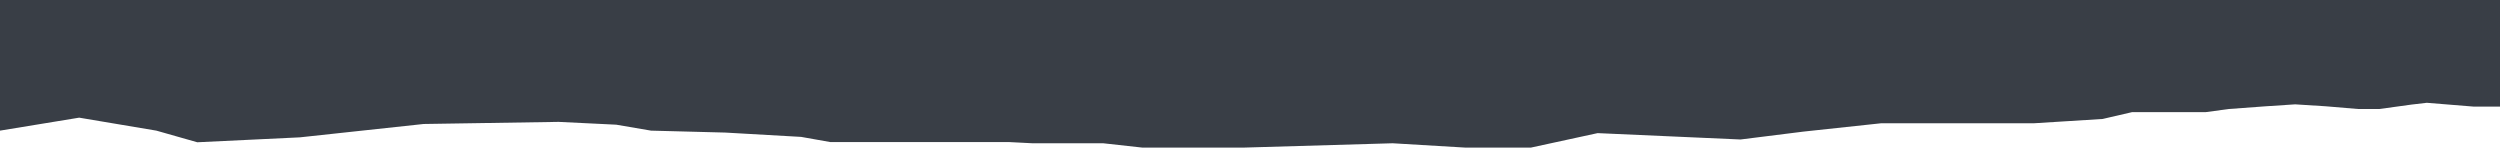
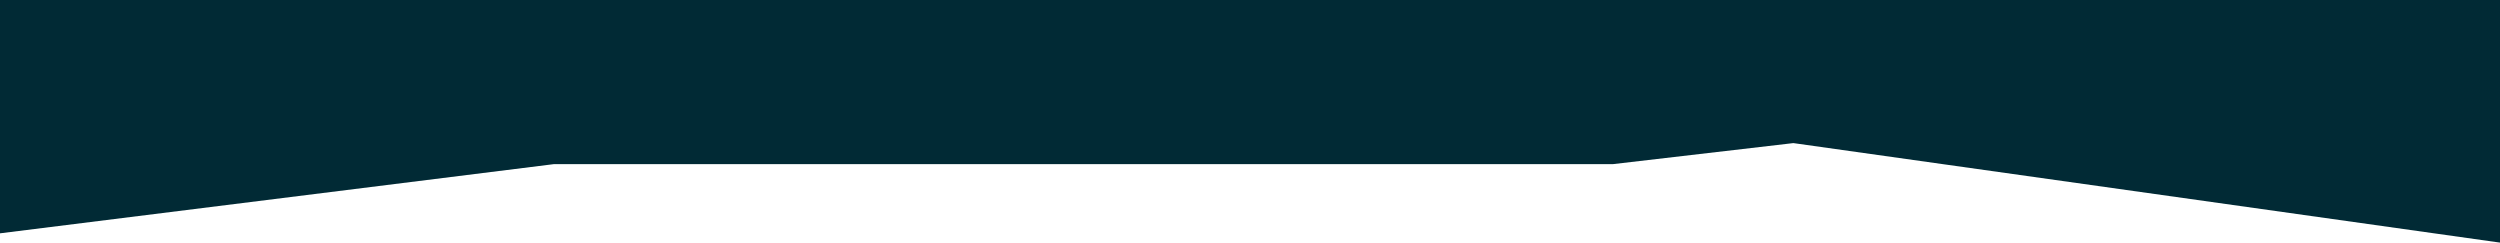
- <svg xmlns="http://www.w3.org/2000/svg" id="Layer_1" data-name="Layer 1" width="1440" height="85" viewBox="0 0 1440 85">
+ <svg xmlns="http://www.w3.org/2000/svg" id="Layer_1" data-name="Layer 1" viewBox="0 0 941.84 91.4">
  <defs>
-     <style>.cls-1{fill:#393e46;}</style>
+     <style>
+       .cls-1 {
+         fill: #012a35;
+       }
+     </style>
  </defs>
-   <path class="cls-1" d="M1424.81,61.403H1440V0L0,0,0,75.247l45.607-7.475L90.077,75.247,113.633,81.944l59.118-2.834,71.265-7.693,77.744-1.215L354.964,71.821,375.019,75.247l42.716,1.112,43.721,2.491,16.735,2.968H580.987l13.706.703h40.749L657.849,85h59.098L802.172,82.521l41.589,2.479L881.884,85l38.344-8.32L1002.54,80.345l36.19-4.533,44.96-4.828h88.13l39.29-2.46,16.96-3.933h42.39l13.37-1.807,21.28-1.565,16.9-1.117,17.65,1.117,18.59,1.565h12.29L1389.08,60.23l8.76-1.021Z" />
+   <polygon class="cls-1" points="941.84 0 941.84 91.4 675.62 53.91 607.6 61.84 208.63 61.84 0 87.9 0 0 941.84 0" />
</svg>
